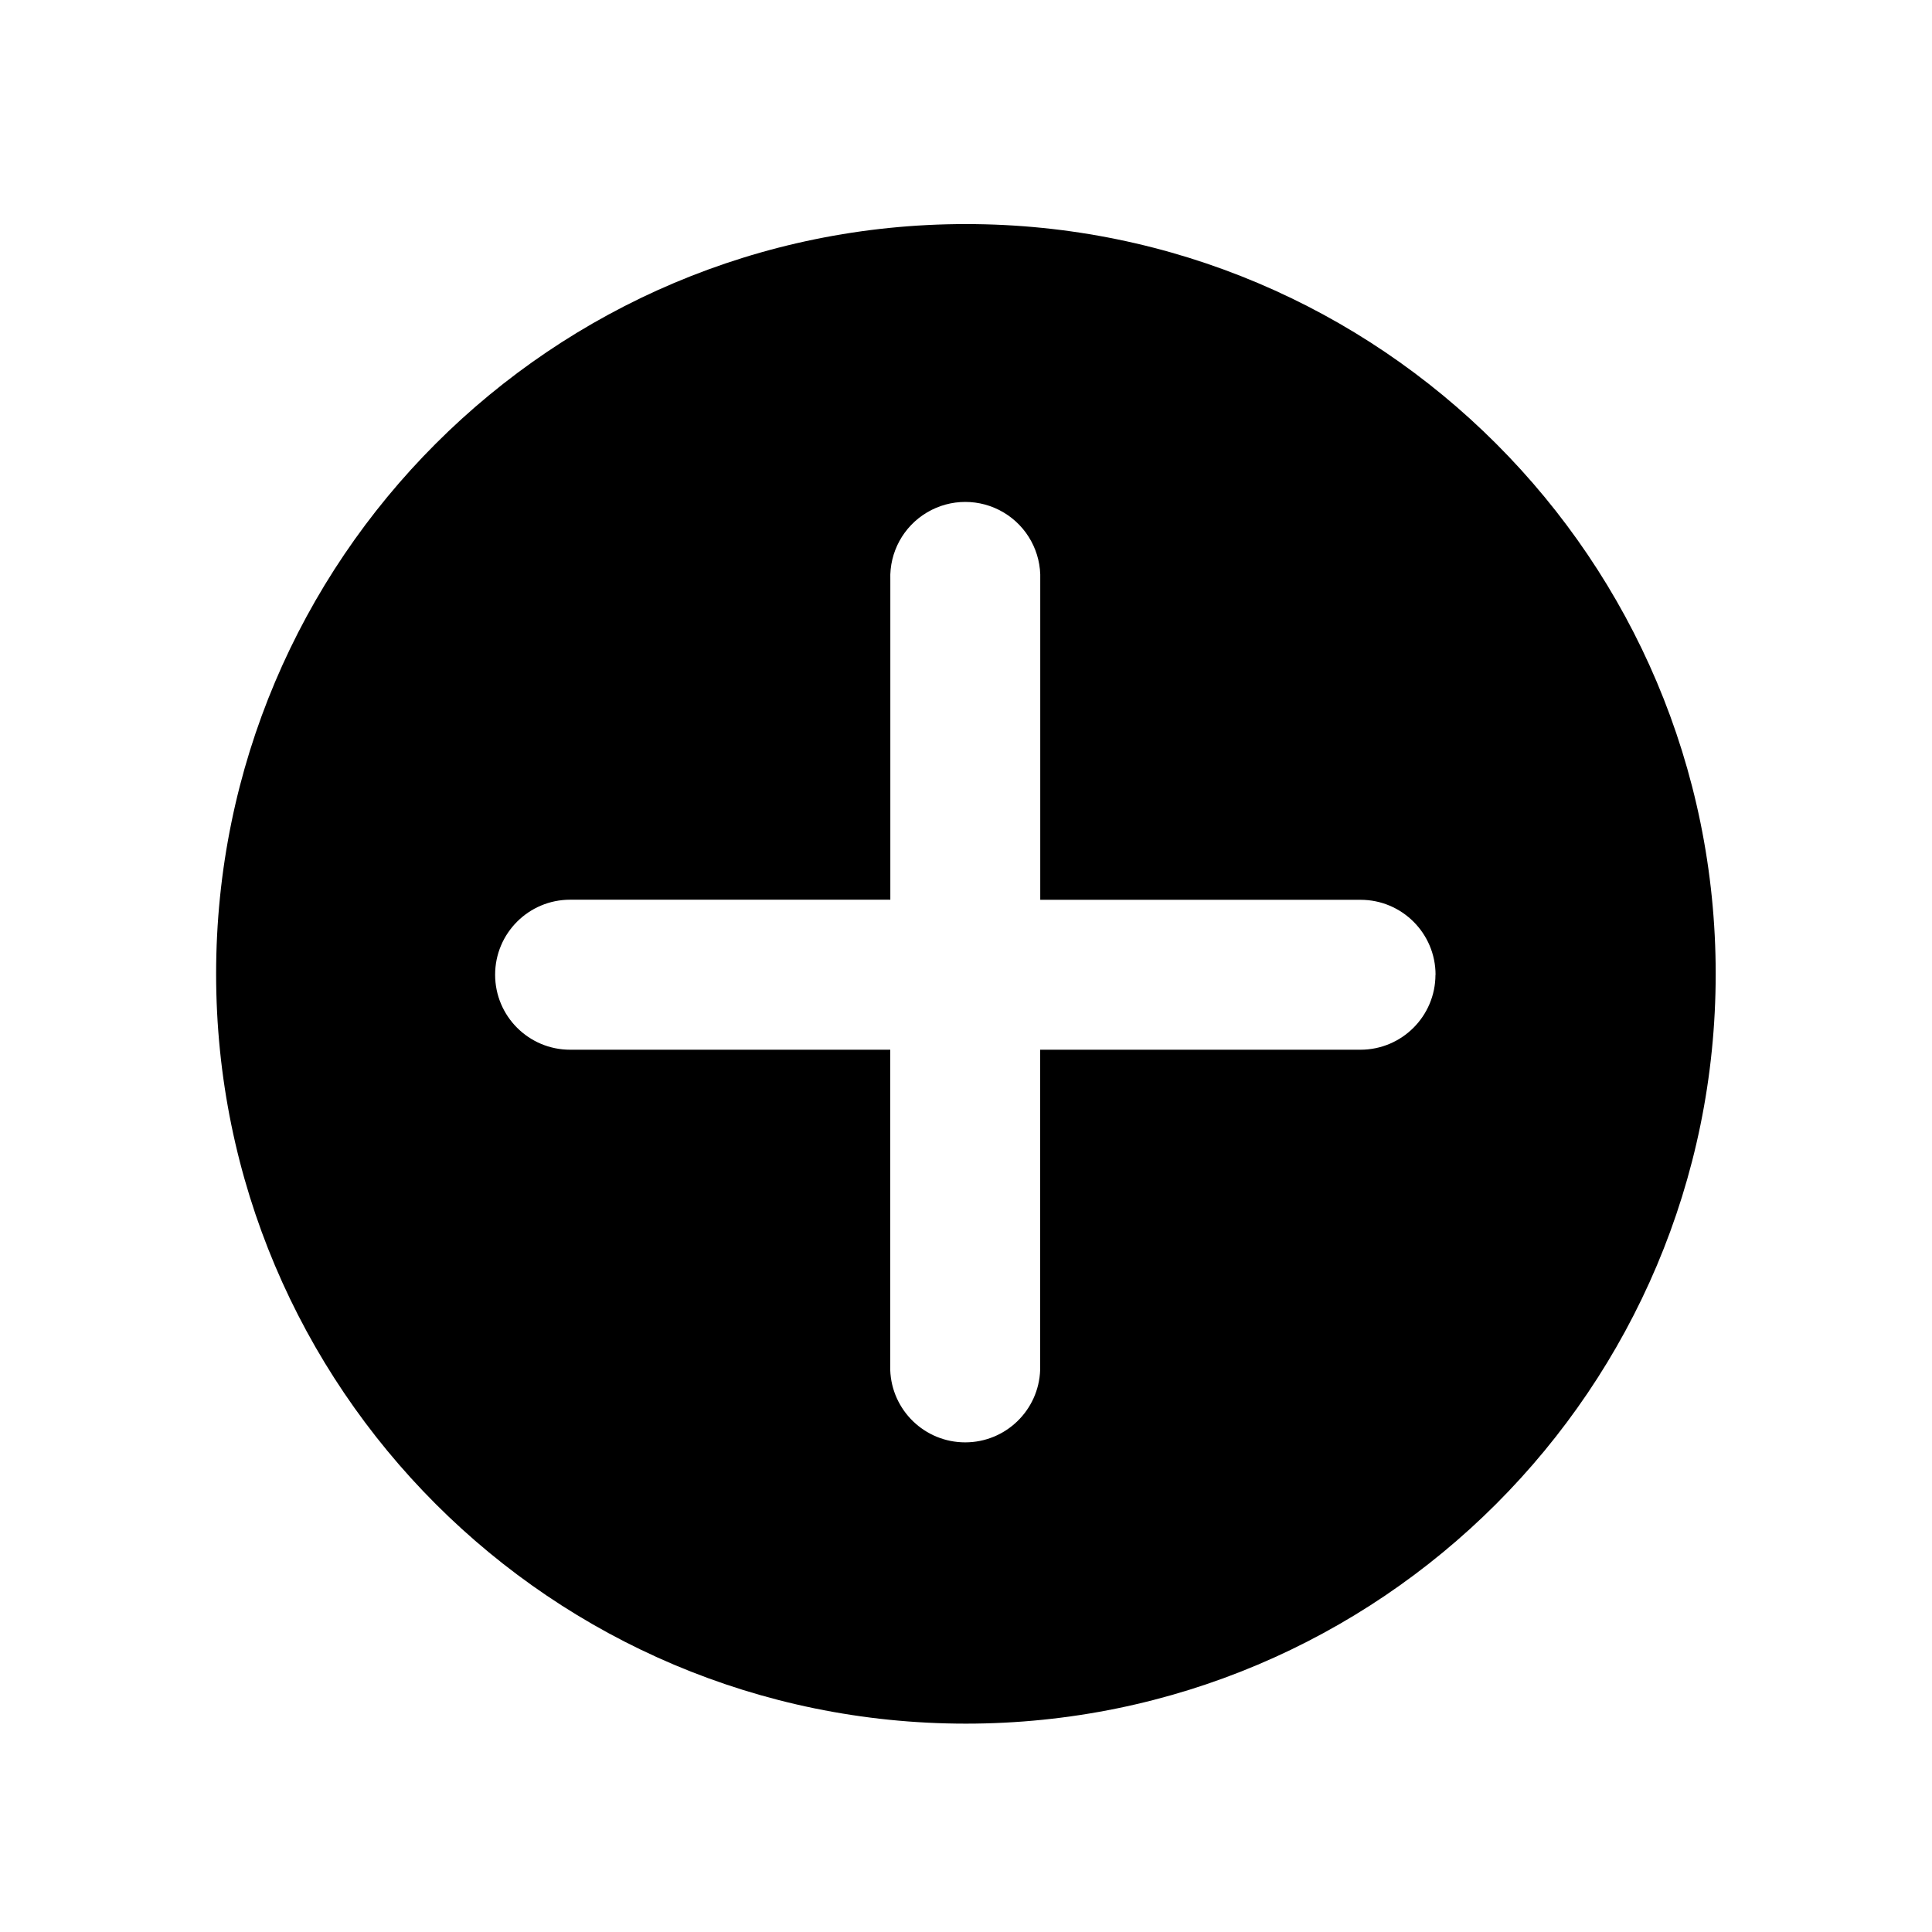
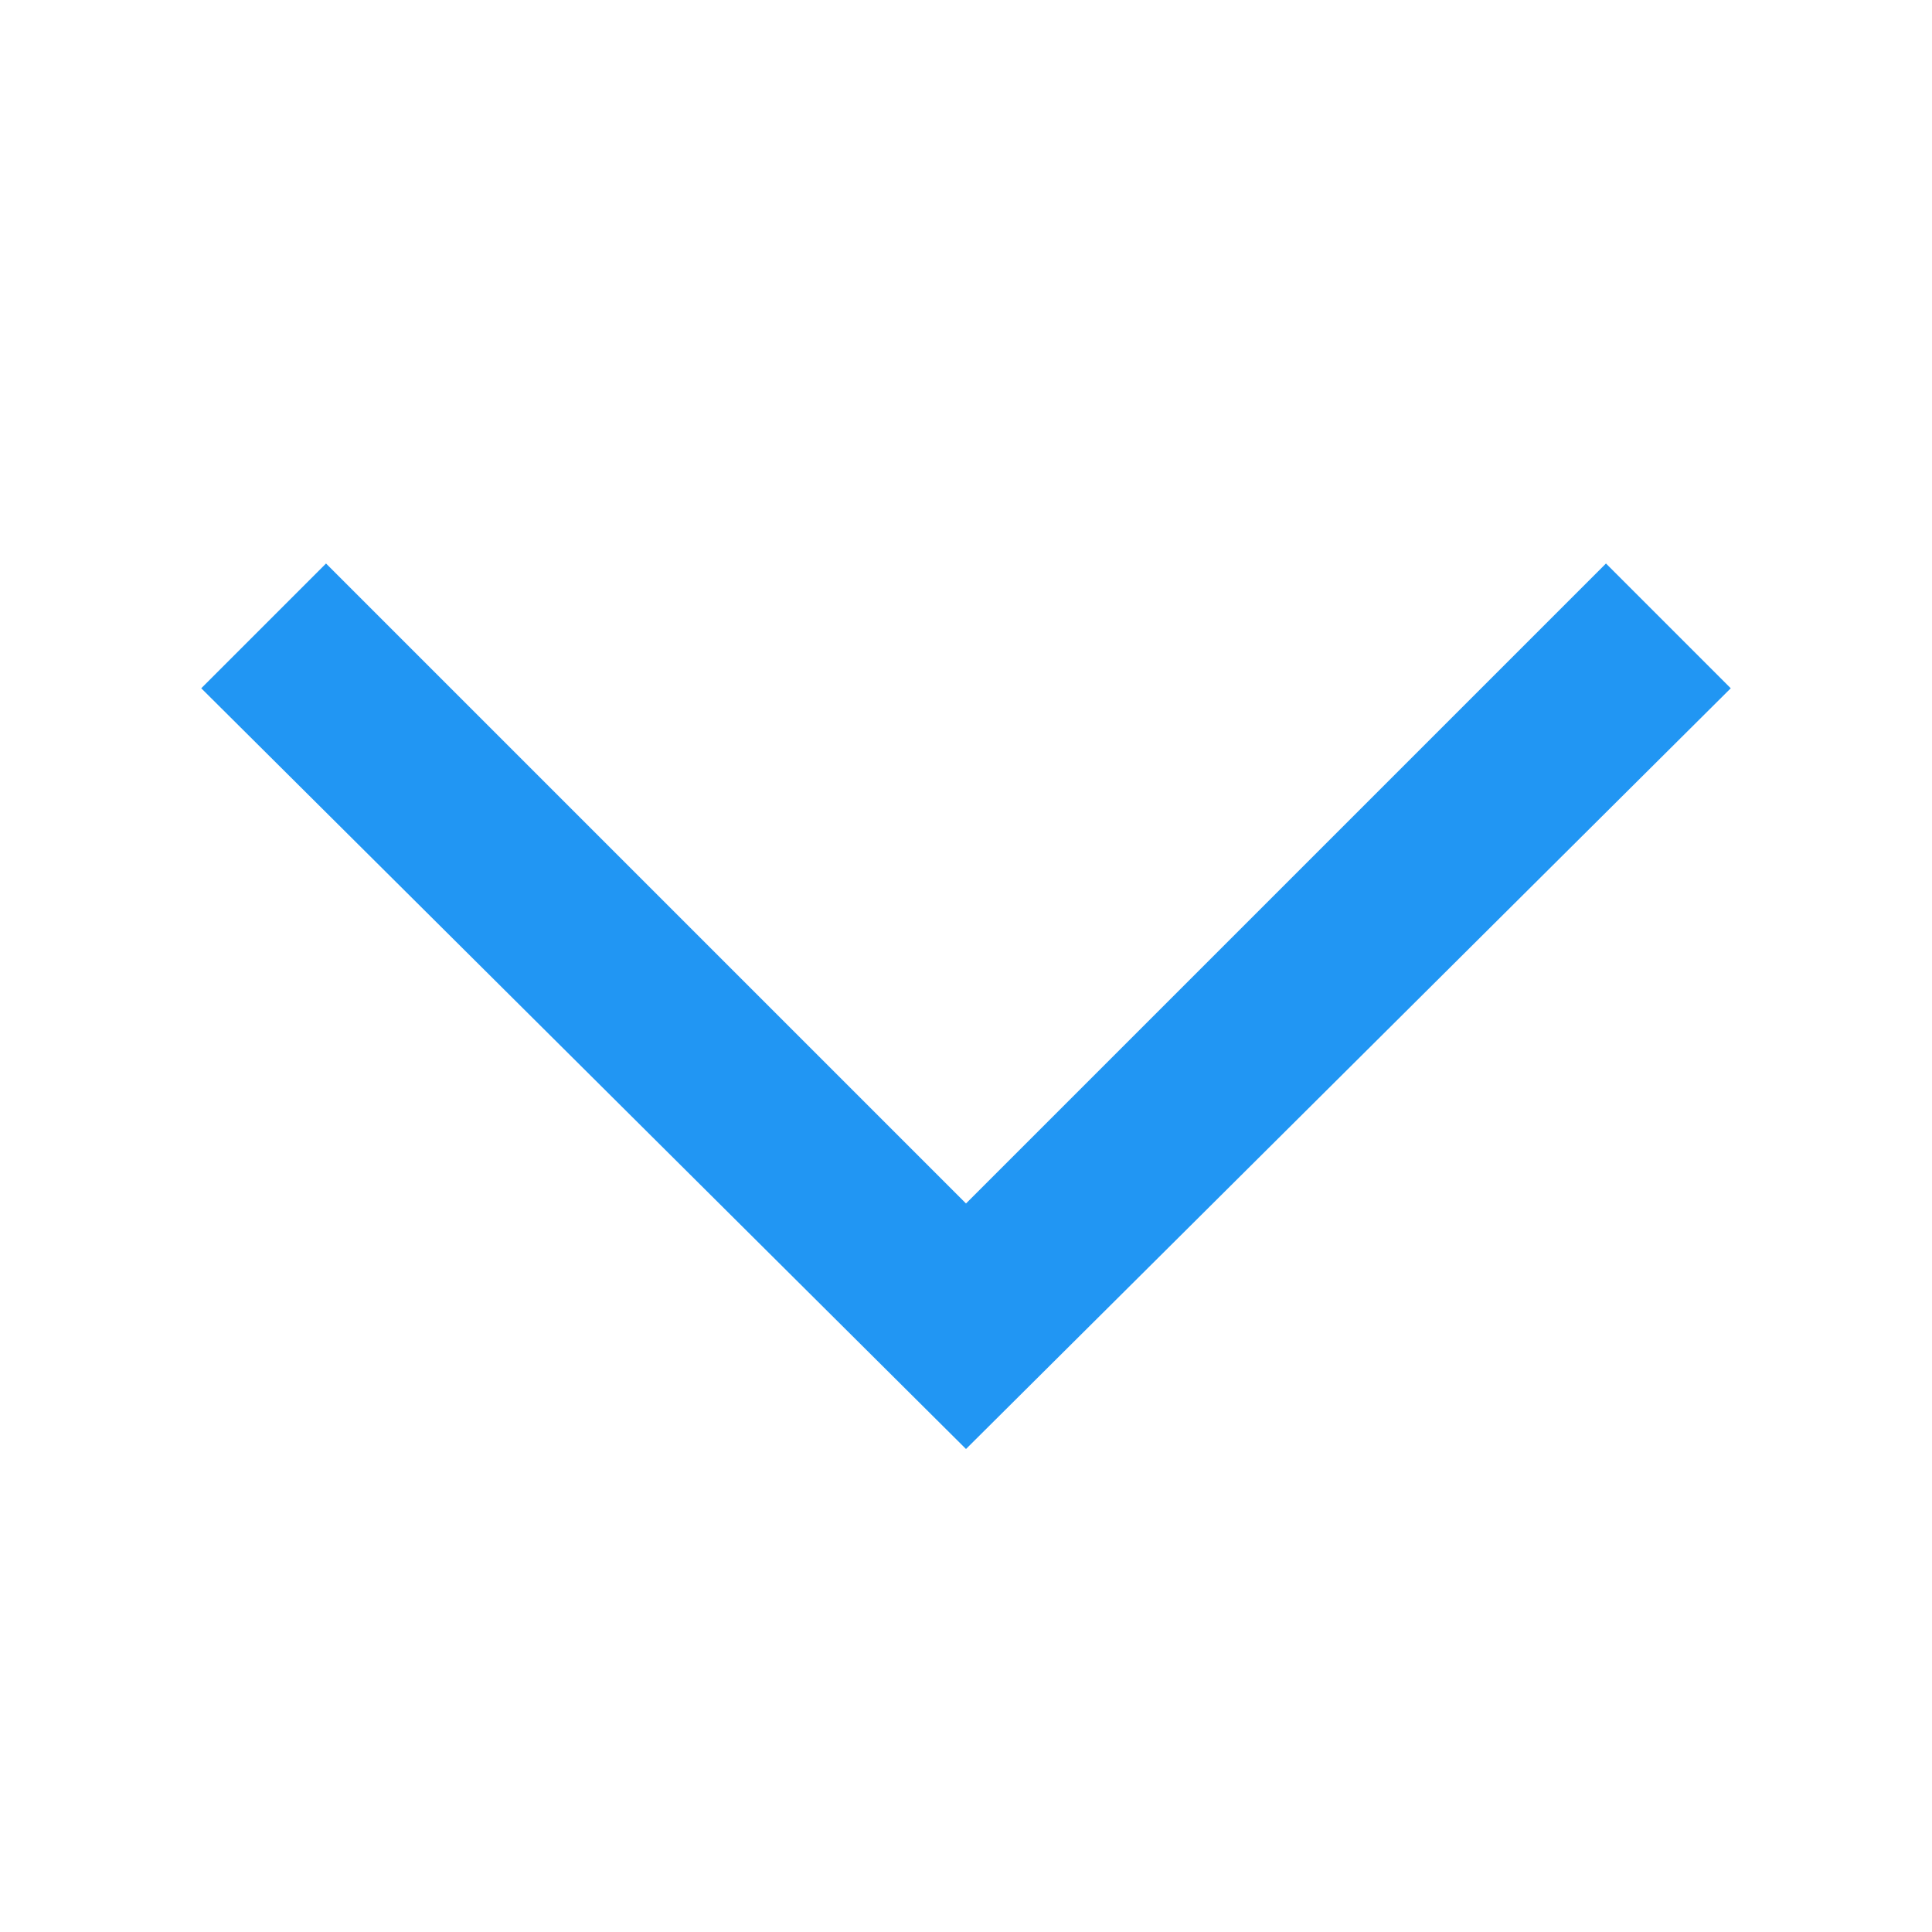
- <svg xmlns="http://www.w3.org/2000/svg" fill="#000000" width="800px" height="800px" viewBox="-1.7 0 20.4 20.4" class="cf-icon-svg">
-   <path d="M16.416 10.283A7.917 7.917 0 1 1 8.5 2.366a7.916 7.916 0 0 1 7.916 7.917zm-2.958.01a.792.792 0 0 0-.792-.792H9.284V6.12a.792.792 0 1 0-1.583 0V9.5H4.32a.792.792 0 0 0 0 1.584H7.7v3.382a.792.792 0 0 0 1.583 0v-3.382h3.382a.792.792 0 0 0 .792-.791z" />
+ <svg xmlns="http://www.w3.org/2000/svg" width="800px" height="800px" viewBox="0 0 1024 1024" class="icon" version="1.1" fill="#000000">
+   <g id="SVGRepo_bgCarrier" stroke-width="0" />
+   <g id="SVGRepo_tracerCarrier" stroke-linecap="round" stroke-linejoin="round" />
+   <g id="SVGRepo_iconCarrier">
+     <path d="M917.333 364.8L851.2 298.667 512 637.867 172.8 298.667 106.667 364.8 512 768z" fill="#2196F3" />
+   </g>
</svg>
